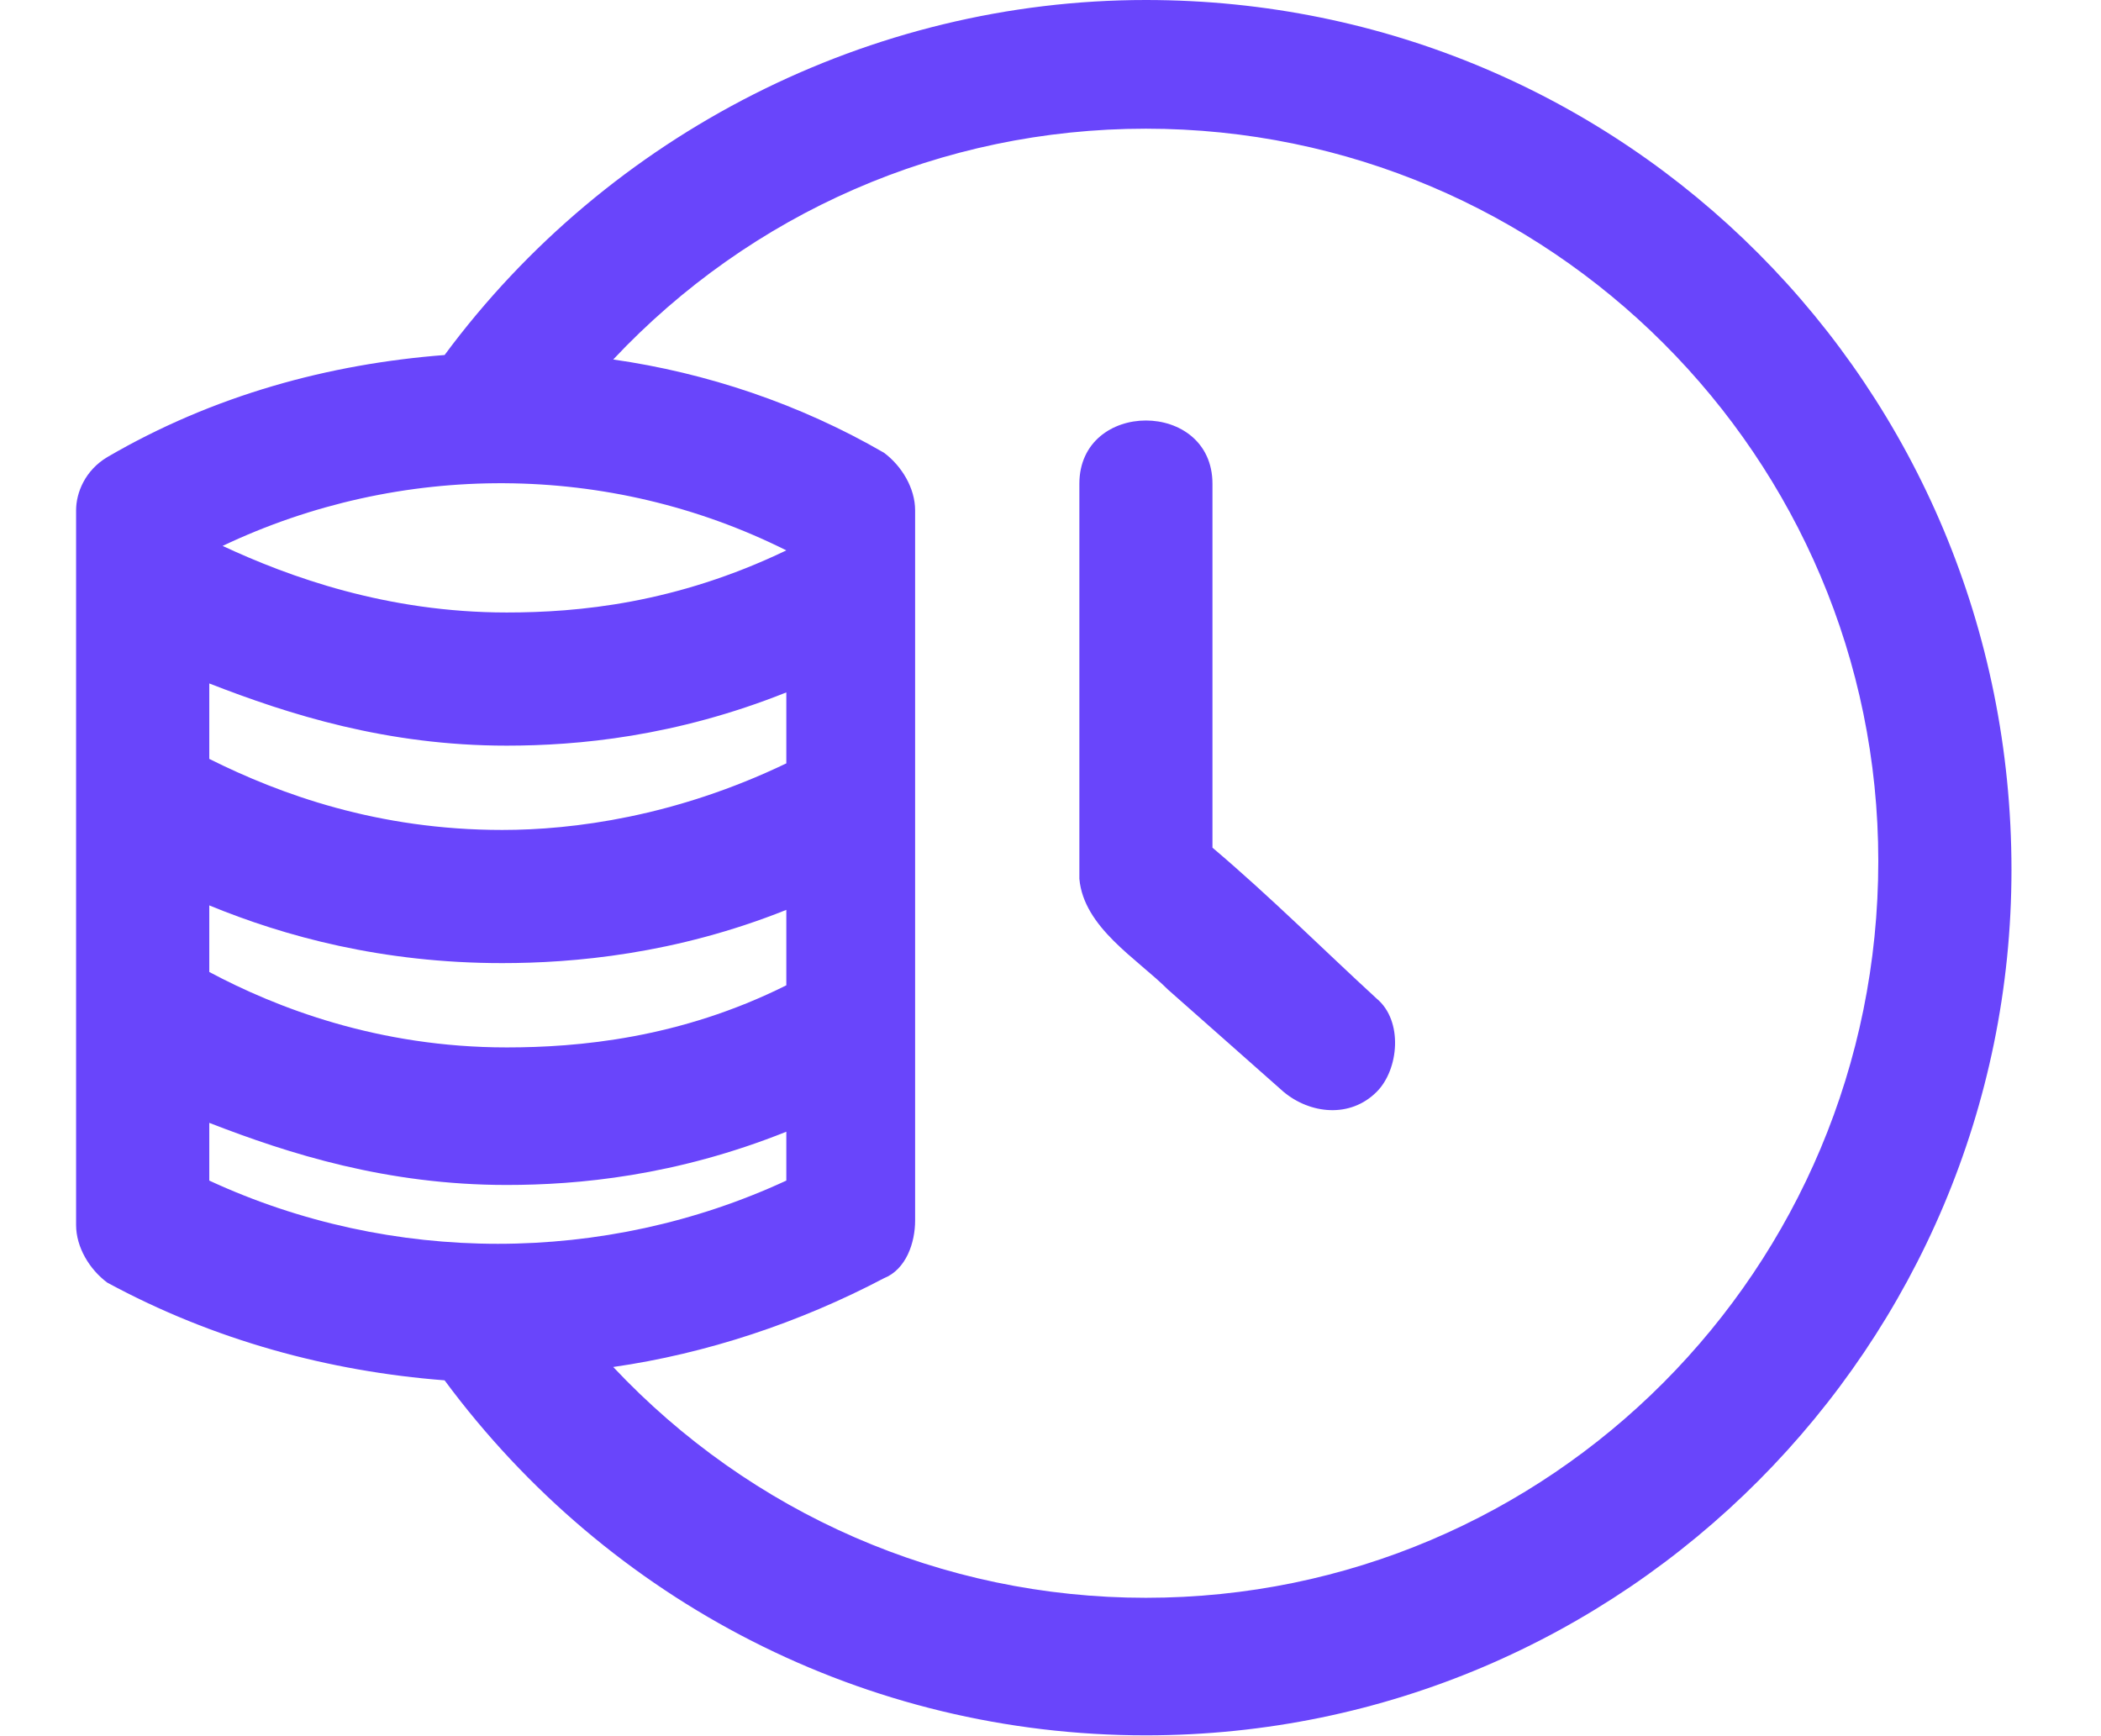
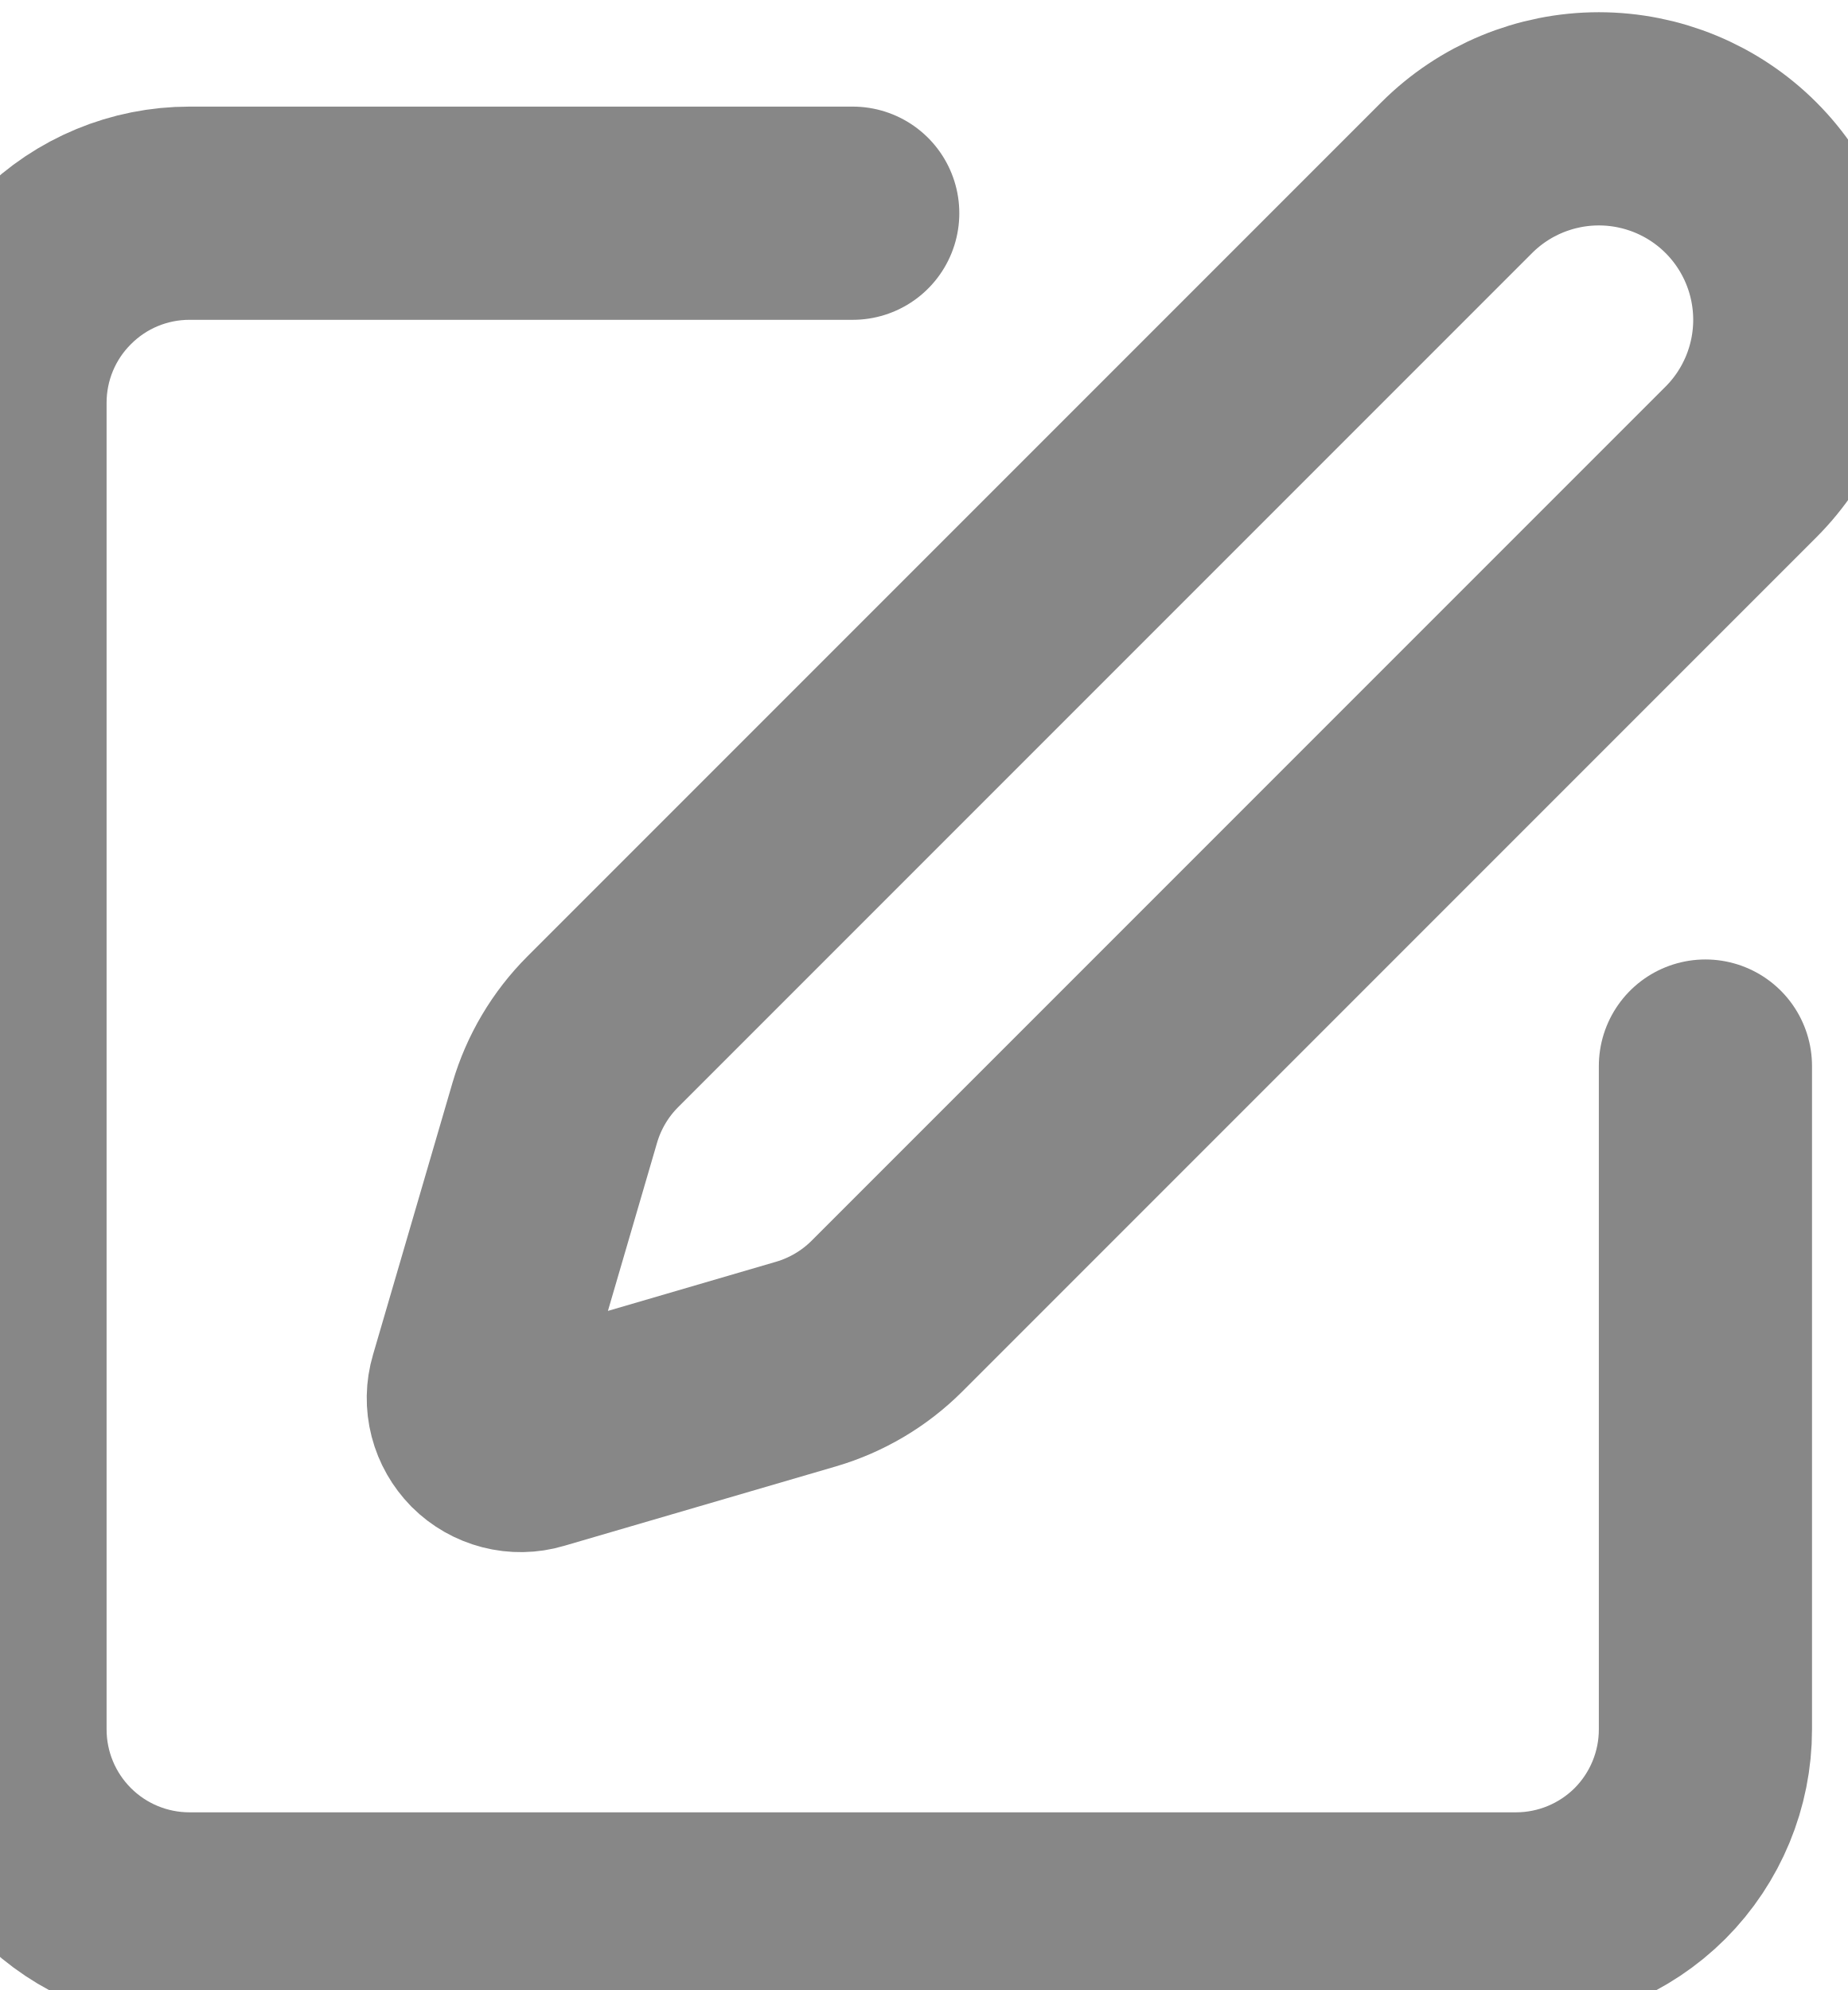
- <svg xmlns="http://www.w3.org/2000/svg" width="23" height="19" viewBox="0 0 23 19" fill="none">
-   <path d="M12.544 0C9.532 0 6.665 1.458 4.867 3.887C3.603 3.985 2.34 4.325 1.174 5.005C0.931 5.151 0.833 5.394 0.833 5.588V5.637V13.412C0.833 13.655 0.979 13.898 1.174 14.043C2.34 14.675 3.603 15.015 4.867 15.113C6.665 17.542 9.483 19 12.544 19C17.793 19 22.02 14.724 22.02 9.524C22.02 4.228 17.793 0 12.544 0ZM8.608 12.926C6.616 13.849 4.284 13.849 2.291 12.926C2.291 12.732 2.291 12.489 2.291 12.294C3.166 12.634 4.235 12.974 5.547 12.974C6.325 12.974 7.394 12.877 8.608 12.391V12.926ZM8.608 10.788C7.442 11.371 6.325 11.468 5.547 11.468C4.138 11.468 3.02 11.031 2.291 10.642C2.291 10.399 2.291 10.156 2.291 9.913C3.117 10.253 4.186 10.545 5.498 10.545C6.276 10.545 7.394 10.448 8.608 9.962V10.788ZM8.608 8.358C7.394 8.941 6.276 9.087 5.498 9.087C4.138 9.087 3.069 8.698 2.291 8.309C2.291 8.018 2.291 7.775 2.291 7.483C3.166 7.824 4.235 8.164 5.547 8.164C6.325 8.164 7.394 8.066 8.608 7.581V8.358ZM5.547 6.706C4.235 6.706 3.166 6.317 2.437 5.977C4.381 5.054 6.665 5.054 8.608 6.026C7.394 6.609 6.325 6.706 5.547 6.706ZM12.544 17.494C10.309 17.494 8.22 16.57 6.713 14.967C7.734 14.821 8.754 14.481 9.677 13.995C9.92 13.898 10.018 13.606 10.018 13.363C10.018 10.788 10.018 8.164 10.018 5.588C10.018 5.345 9.872 5.102 9.677 4.957C8.754 4.422 7.734 4.082 6.713 3.936C8.22 2.332 10.309 1.409 12.544 1.409C16.966 1.409 20.562 5.005 20.562 9.427C20.562 13.898 16.966 17.494 12.544 17.494Z" fill="#6945FB" />
-   <path d="M13.273 9.281C13.273 7.969 13.273 6.609 13.273 5.297C13.273 4.373 11.816 4.373 11.816 5.297V8.407V9.622C11.864 10.156 12.447 10.496 12.787 10.836C13.225 11.225 13.614 11.565 14.051 11.954C14.342 12.197 14.78 12.246 15.071 11.954C15.314 11.711 15.363 11.177 15.071 10.934C14.488 10.399 13.905 9.816 13.273 9.281Z" fill="#6945FB" />
+ <svg xmlns="http://www.w3.org/2000/svg" width="13" height="14" viewBox="0 0 13 14" fill="none">
+   <path d="M6 1.5H1.333C0.98 1.5 0.641 1.64 0.391 1.891C0.14 2.141 0 2.48 0 2.833V12.167C0 12.52 0.14 12.859 0.391 13.11C0.641 13.36 0.98 13.5 1.333 13.5H10.667C11.02 13.5 11.359 13.36 11.61 13.11C11.86 12.859 12 12.52 12 12.167V7.5" stroke="#383838" stroke-opacity="0.6" stroke-width="1.5" stroke-linecap="round" stroke-linejoin="round" />
+   <path d="M10.25 1.25C10.515 0.985 10.875 0.836 11.25 0.836C11.625 0.836 11.985 0.985 12.25 1.25C12.515 1.515 12.664 1.875 12.664 2.25C12.664 2.625 12.515 2.985 12.25 3.25L6.241 9.259C6.083 9.417 5.887 9.533 5.673 9.596L3.757 10.156C3.7 10.173 3.639 10.174 3.581 10.159C3.523 10.144 3.47 10.114 3.428 10.072C3.386 10.029 3.356 9.977 3.341 9.919C3.326 9.861 3.327 9.8 3.344 9.743L3.904 7.827C3.967 7.613 4.083 7.417 4.241 7.259L10.25 1.25Z" stroke="#383838" stroke-opacity="0.6" stroke-width="1.5" stroke-linecap="round" stroke-linejoin="round" />
</svg>
